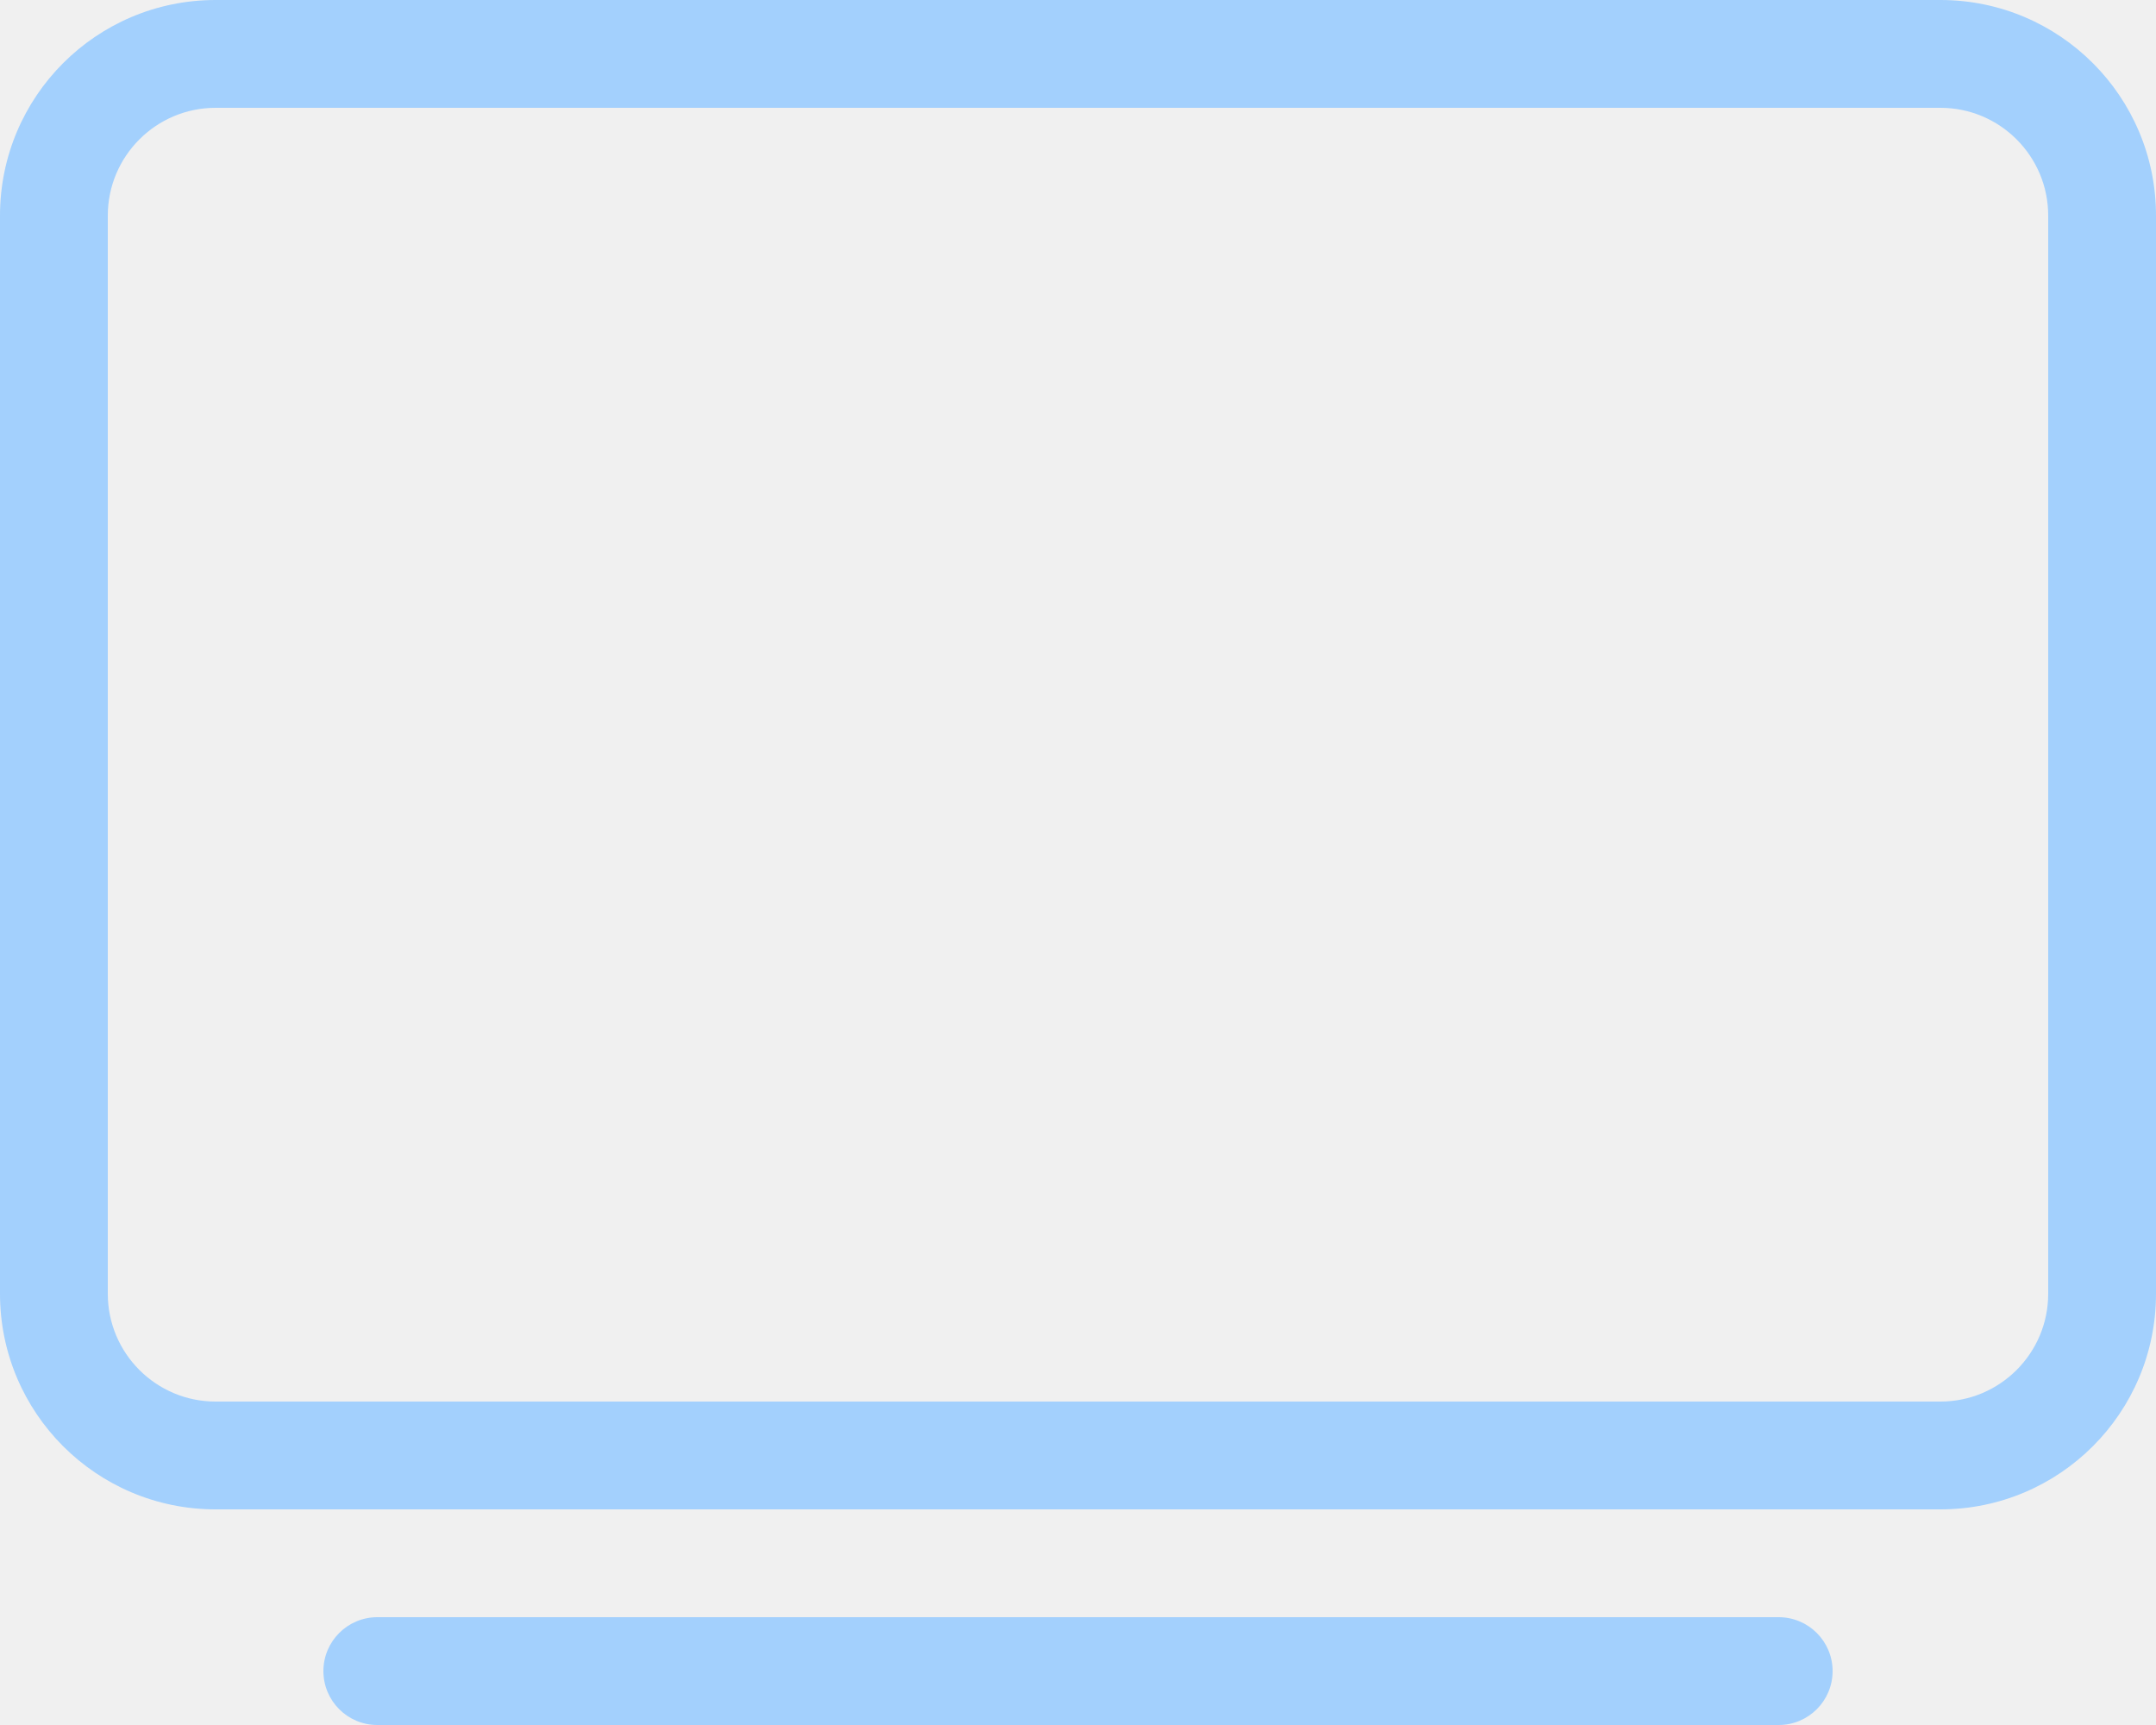
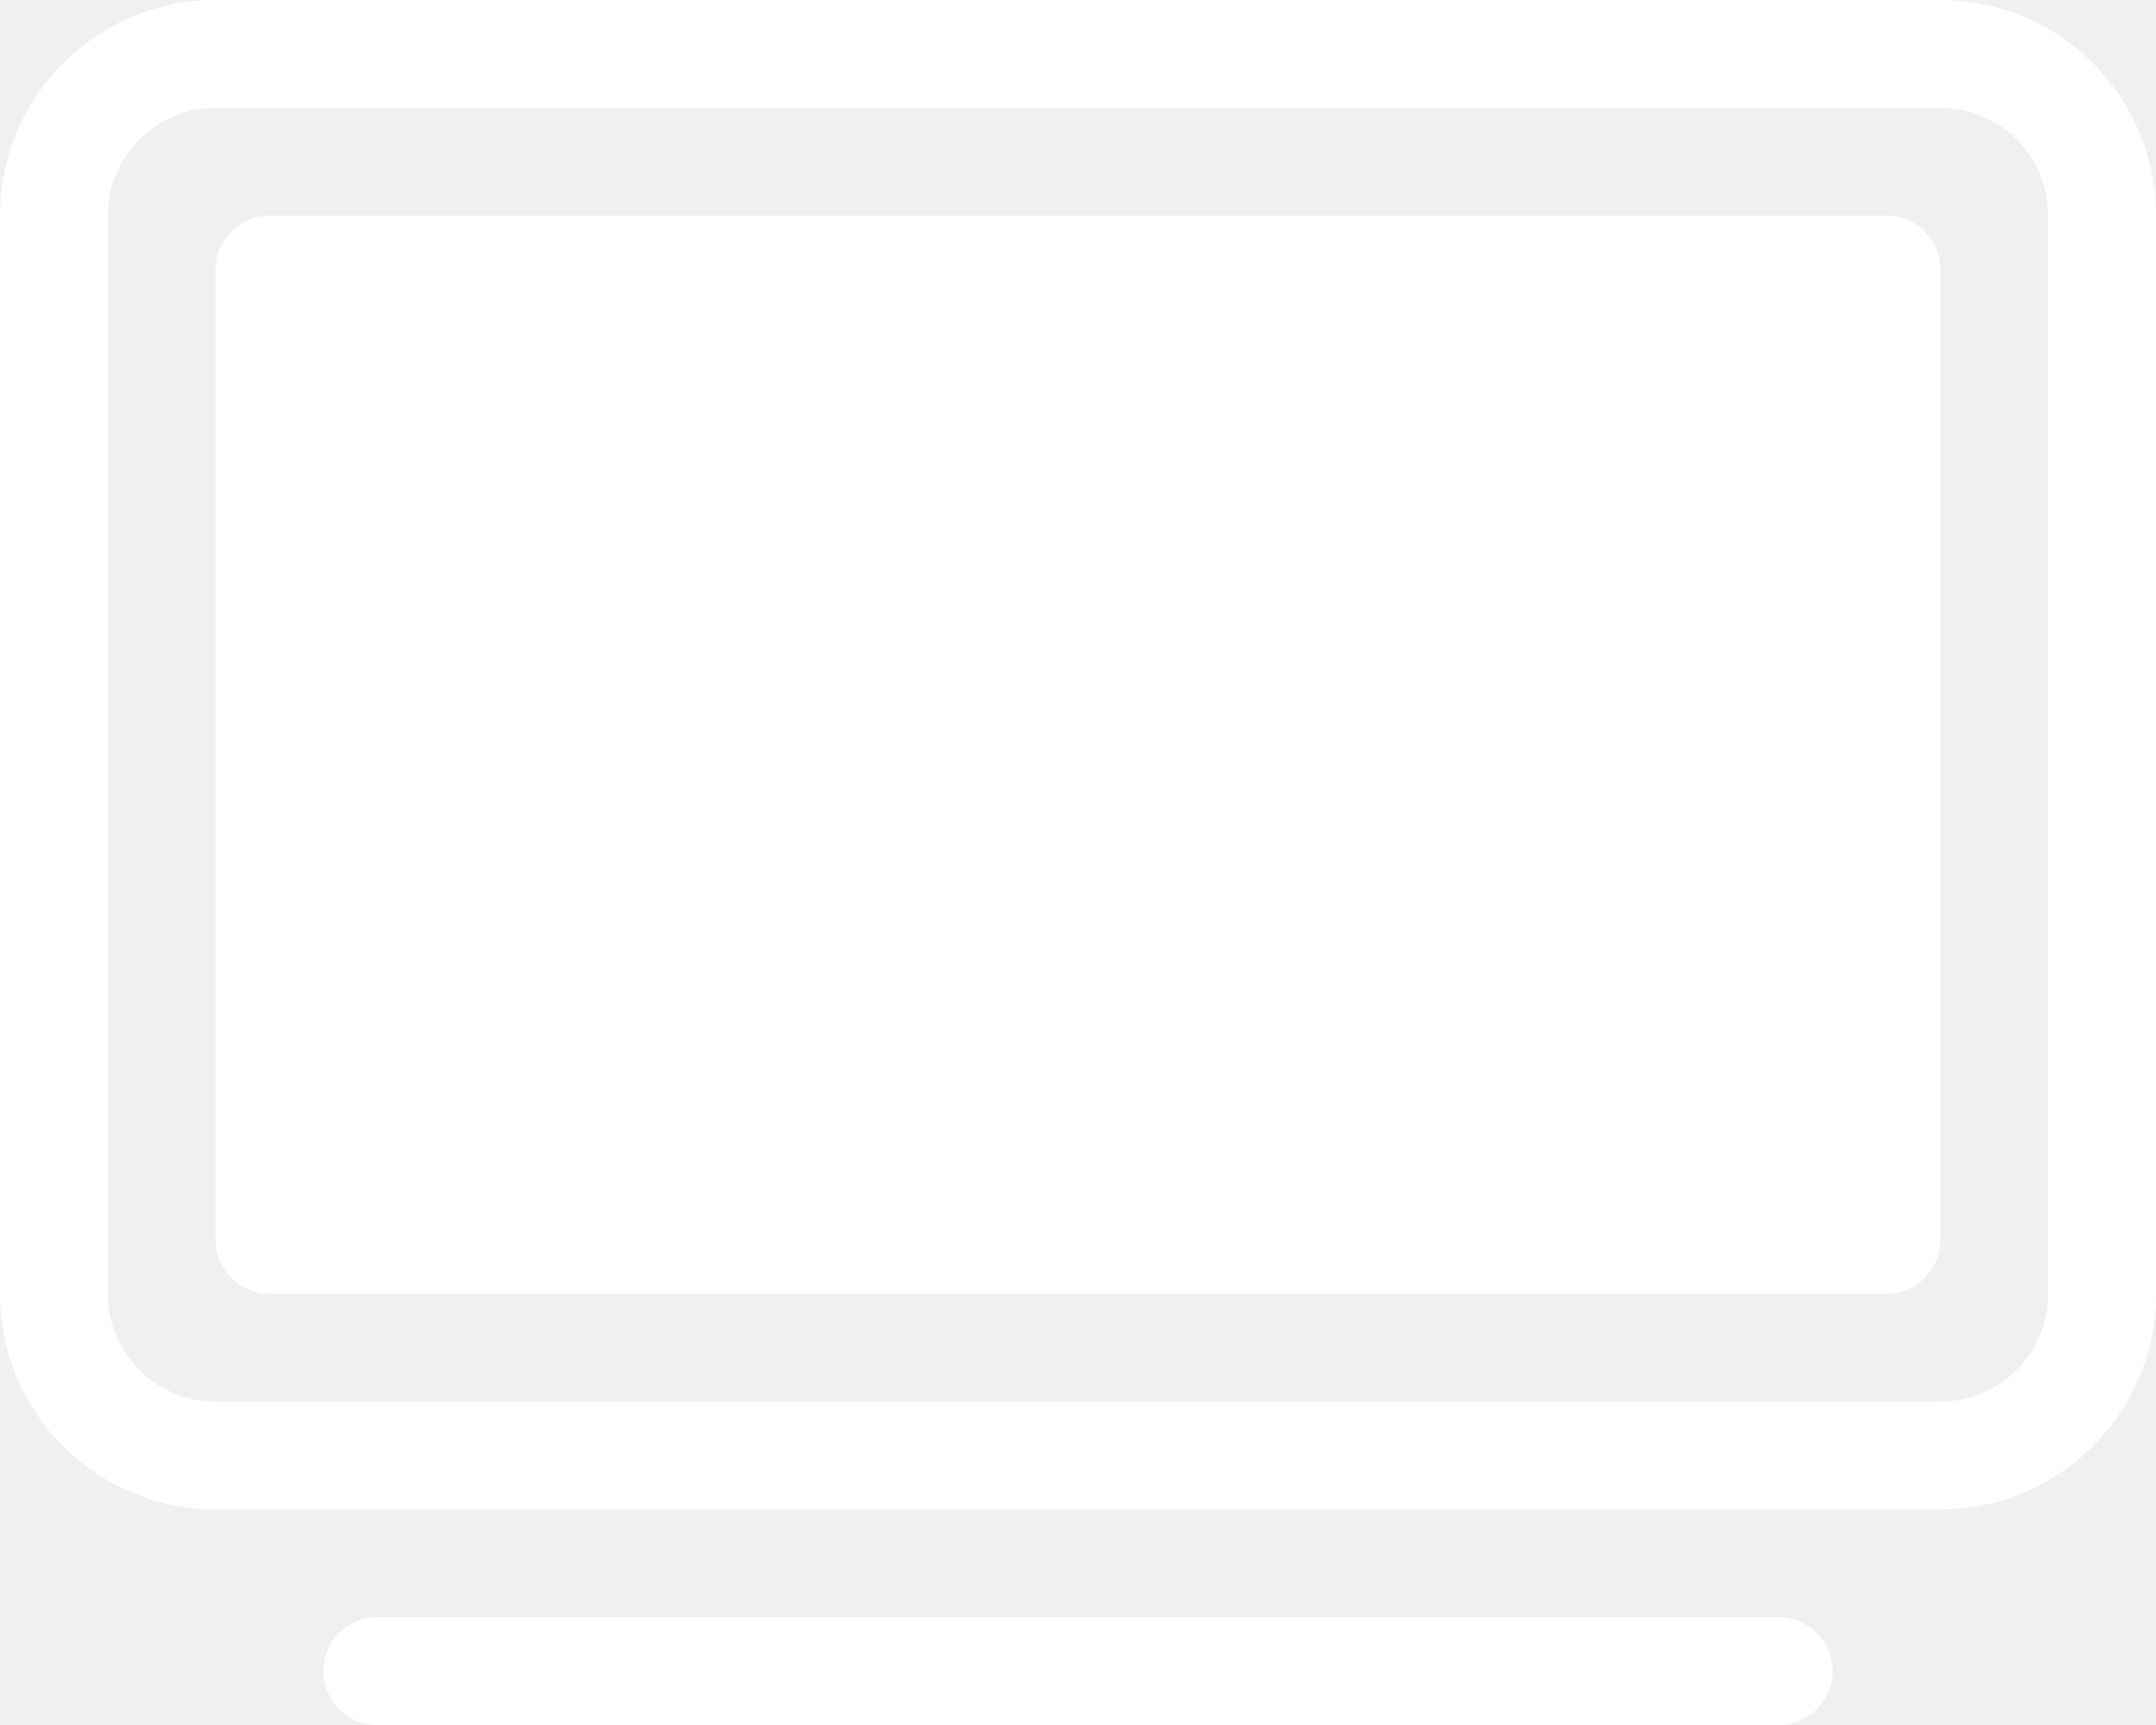
<svg xmlns="http://www.w3.org/2000/svg" width="20px" height="16px" viewBox="0 0 20 16" version="1.1">
  <g id="Design" stroke="none" stroke-width="1" fill="none" fill-rule="evenodd">
-     <g id="03-页面布局-首页推荐（空）" transform="translate(-40, -388)" fill="#A3D0FD">
-       <path d="M56.5,403 C56.776,403 57,403.224 57,403.5 C57,403.776 56.776,404 56.5,404 L43.5,404 C43.224,404 43,403.776 43,403.5 C43,403.224 43.224,403 43.5,403 L56.5,403 Z M58,388 C59.105,388 60,388.895 60,390 L60,400 C60,401.105 59.105,402 58,402 L42,402 C40.895,402 40,401.105 40,400 L40,390 C40,388.895 40.895,388 42,388 L58,388 Z M58,389 L42,389 C41.448,389 41,389.448 41,390 L41,400 C41,400.552 41.448,401 42,401 L58,401 C58.552,401 59,400.552 59,400 L59,390 C59,389.448 58.552,389 58,389 Z" id="TV-icon备份" />
+     <g id="00-2.9-说明" transform="translate(-68, -192)" fill="#FFFFFF">
+       <path d="M84.5,207 C84.776,207 85,207.224 85,207.5 C85,207.776 84.776,208 84.5,208 L71.5,208 C71.224,208 71,207.776 71,207.5 C71,207.224 71.224,207 71.5,207 L84.5,207 Z M86,192 C87.105,192 88,192.895 88,194 L88,204 C88,205.105 87.105,206 86,206 L70,206 C68.895,206 68,205.105 68,204 L68,194 C68,192.895 68.895,192 70,192 L86,192 Z M86,193 L70,193 C69.448,193 69,193.448 69,194 L69,204 C69,204.552 69.448,205 70,205 L86,205 C86.552,205 87,204.552 87,204 L87,194 C87,193.448 86.552,193 86,193 Z M85.5,194 C85.776,194 86,194.224 86,194.5 L86,203.5 C86,203.776 85.776,204 85.5,204 L70.5,204 C70.224,204 70,203.776 70,203.5 L70,194.5 C70,194.224 70.224,194 70.5,194 L85.5,194 Z" id="TV-icon" />
    </g>
  </g>
</svg>
